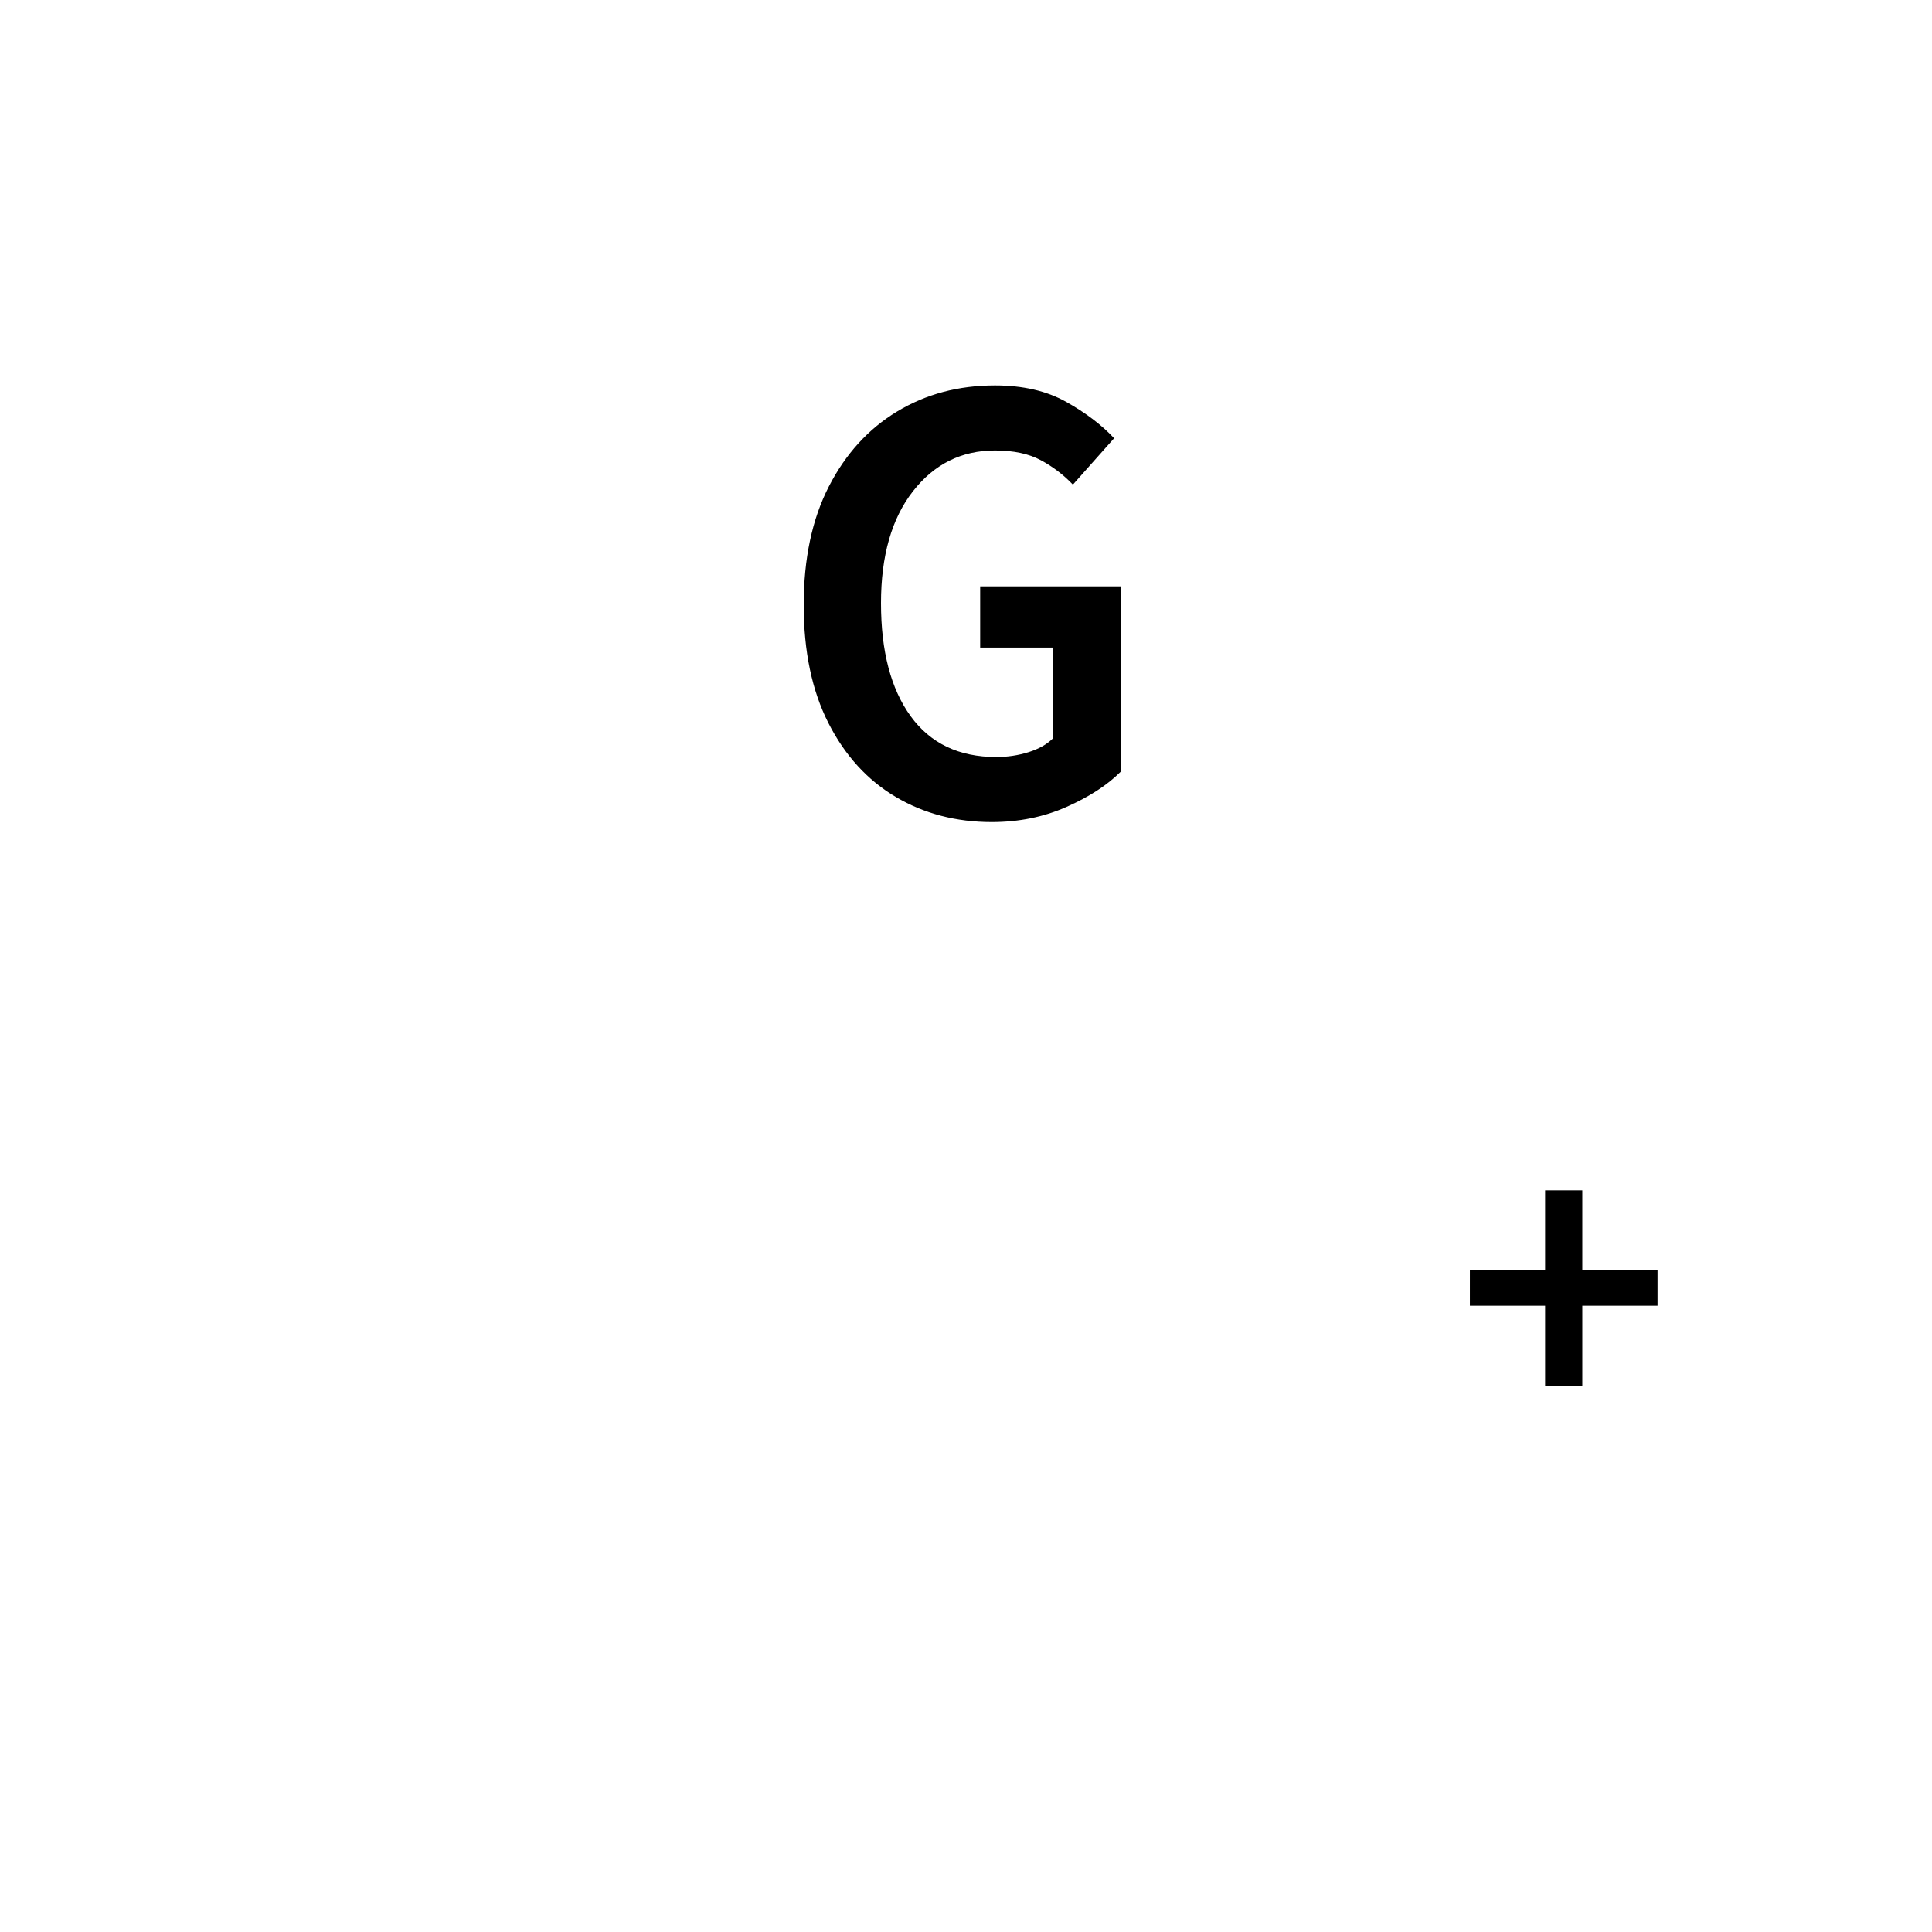
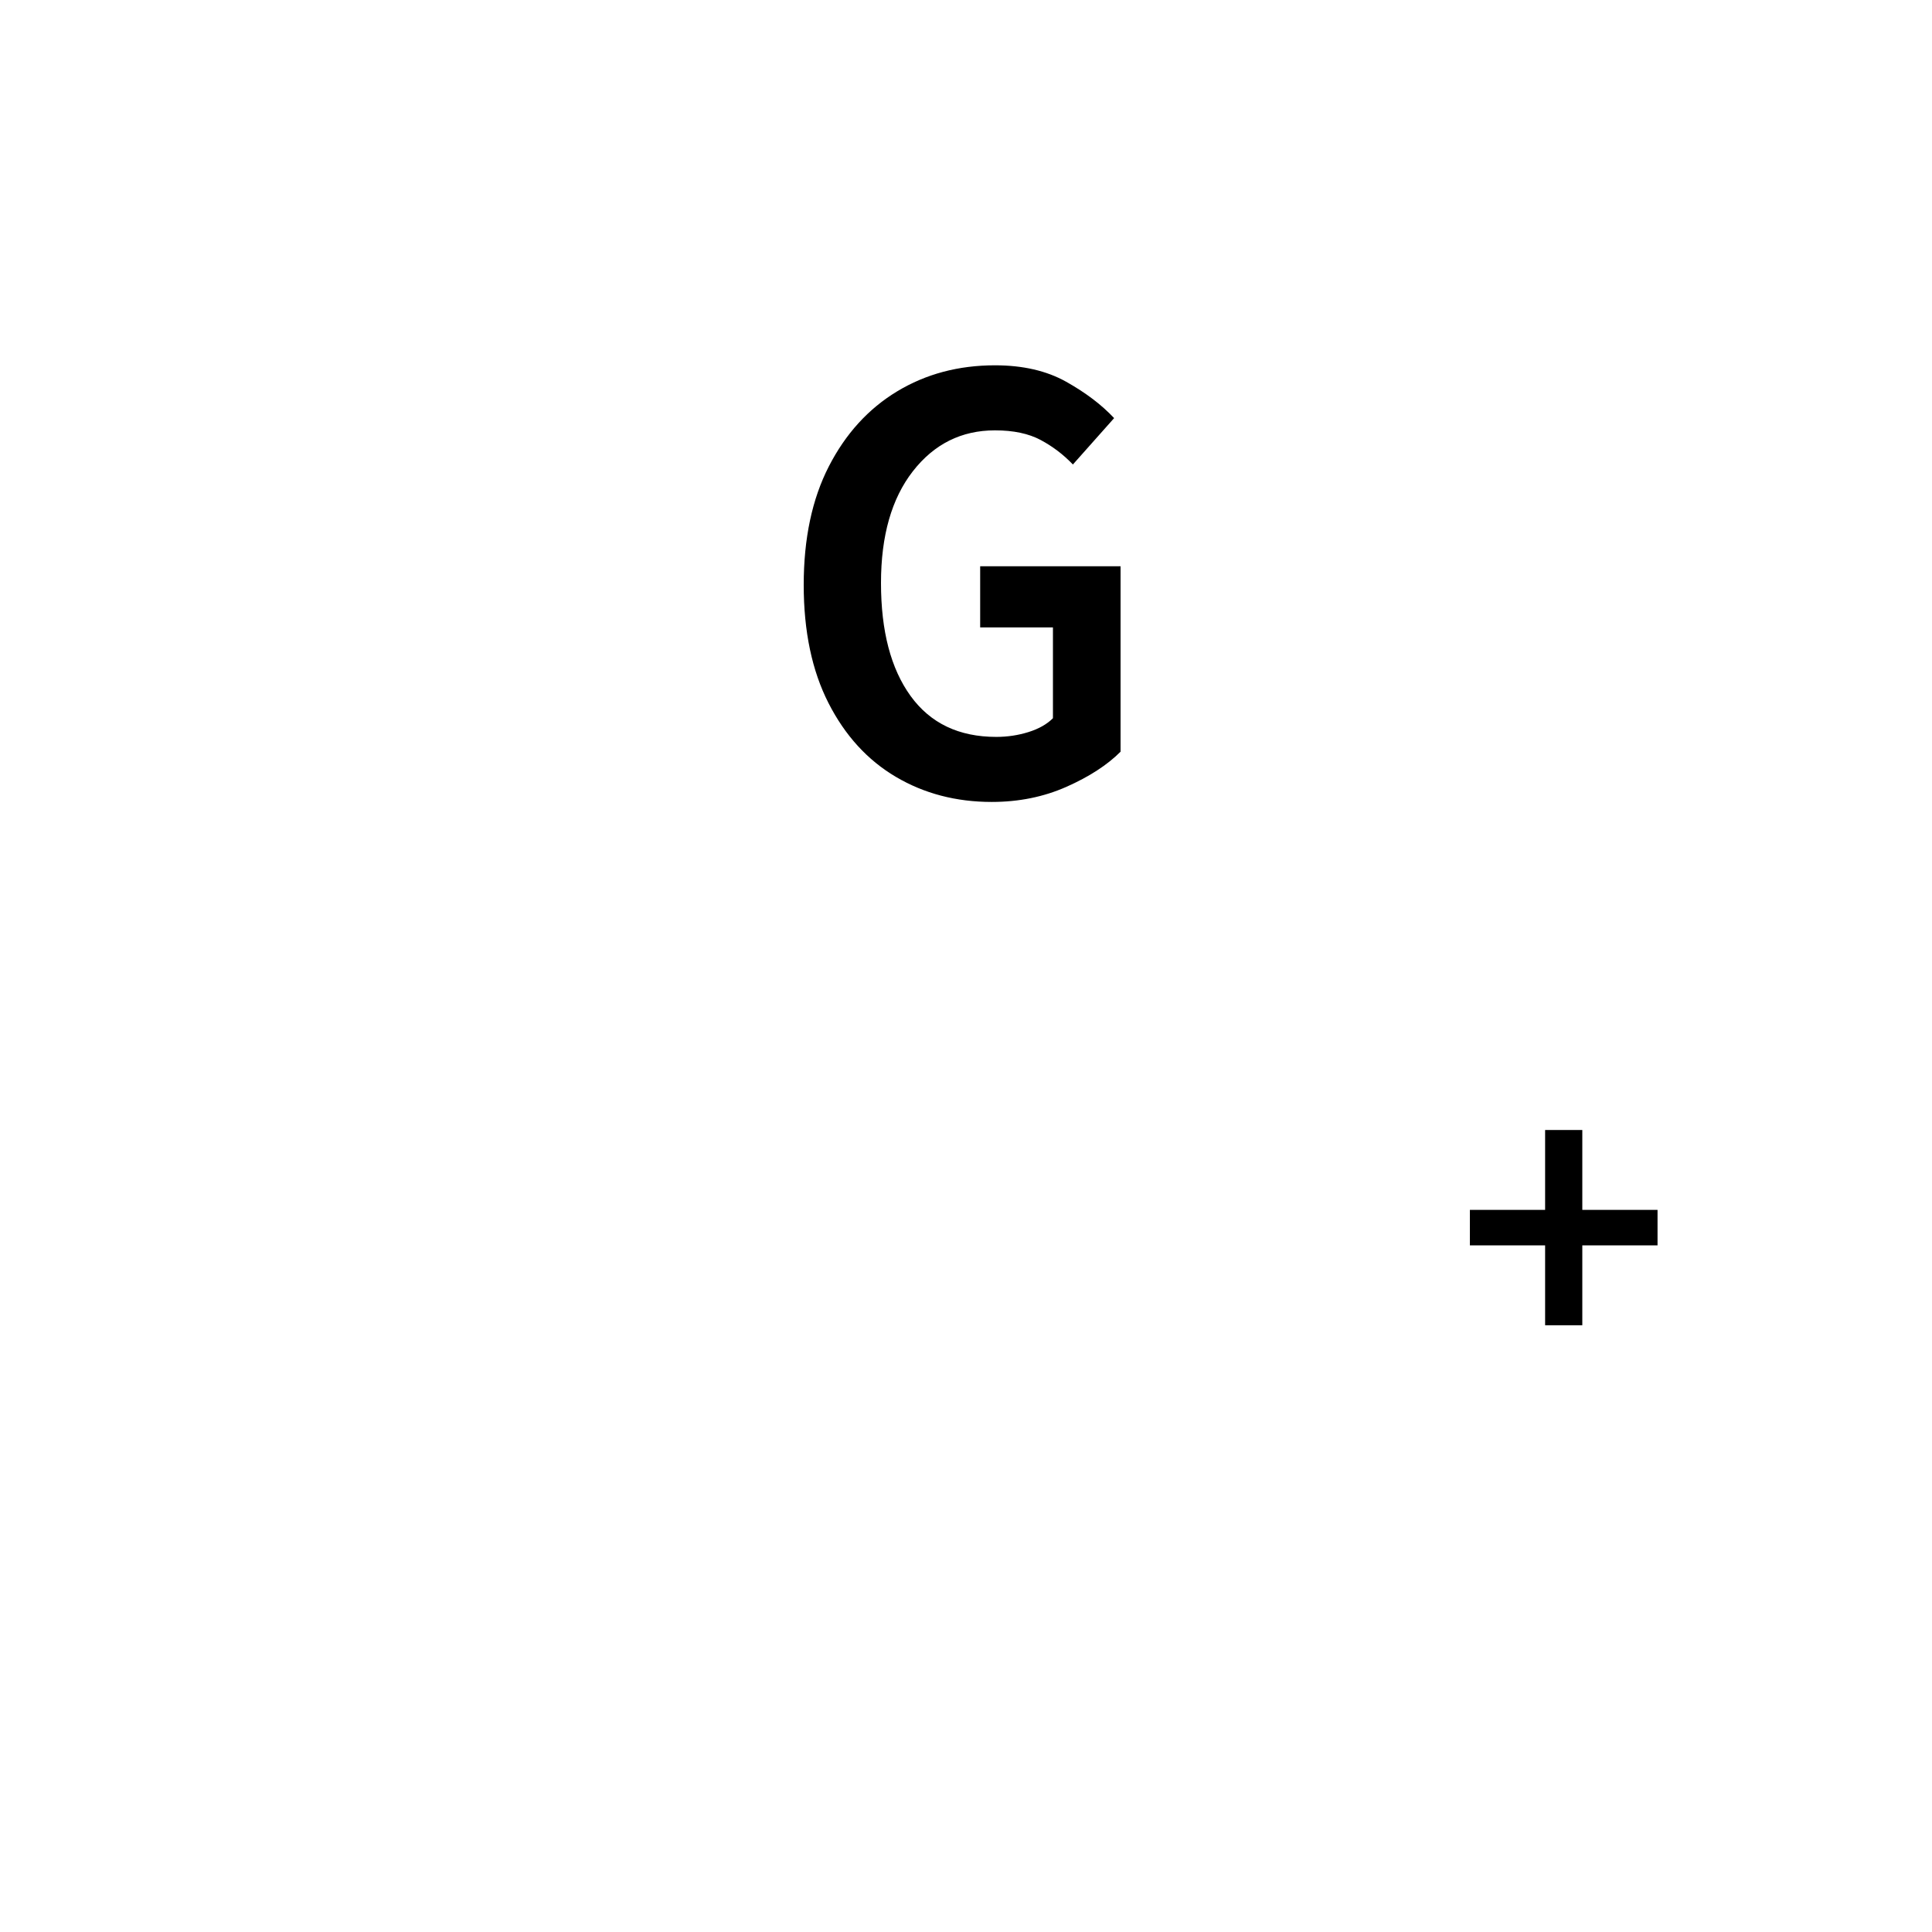
<svg xmlns="http://www.w3.org/2000/svg" width="14mm" height="14mm" viewBox="0 0 96 96">
-   <path d="M49.28 40.848Q46.624 40.848 44.512 39.6Q42.4 38.352 41.168 35.936Q39.936 33.52 39.936 30.064Q39.936 26.608 41.184 24.176Q42.432 21.744 44.576 20.448Q46.72 19.152 49.44 19.152Q51.52 19.152 52.976 19.968Q54.432 20.784 55.36 21.776L53.312 24.08Q52.608 23.344 51.712 22.864Q50.816 22.384 49.44 22.384Q46.944 22.384 45.36 24.416Q43.776 26.448 43.776 29.968Q43.776 33.552 45.248 35.584Q46.72 37.616 49.504 37.616Q50.336 37.616 51.104 37.376Q51.872 37.136 52.32 36.688V32.176H48.704V29.136H55.68V38.352Q54.688 39.344 52.992 40.096Q51.296 40.848 49.28 40.848Z" />
-   <path d="M76.776 68.851V64.882H73.038V63.118H76.776V59.149H78.624V63.118H82.362V64.882H78.624V68.851Z" />
+   <path d="M49.28 39.848Q46.624 39.848 44.512 38.6Q42.4 37.352 41.168 34.936Q39.936 32.52 39.936 29.064Q39.936 25.608 41.184 23.176Q42.432 20.744 44.576 19.448Q46.72 18.152 49.44 18.152Q51.52 18.152 52.976 18.968Q54.432 19.784 55.36 20.776L53.312 23.08Q52.608 22.344 51.712 21.864Q50.816 21.384 49.44 21.384Q46.944 21.384 45.36 23.416Q43.776 25.448 43.776 28.968Q43.776 32.552 45.248 34.584Q46.72 36.616 49.504 36.616Q50.336 36.616 51.104 36.376Q51.872 36.136 52.32 35.688V31.176H48.704V28.136H55.68V37.352Q54.688 38.344 52.992 39.096Q51.296 39.848 49.28 39.848Z" />
+   <path d="M76.776 65.851V61.882H73.038V60.118H76.776V56.149H78.624V60.118H82.362V61.882H78.624V65.851Z" />
</svg>
